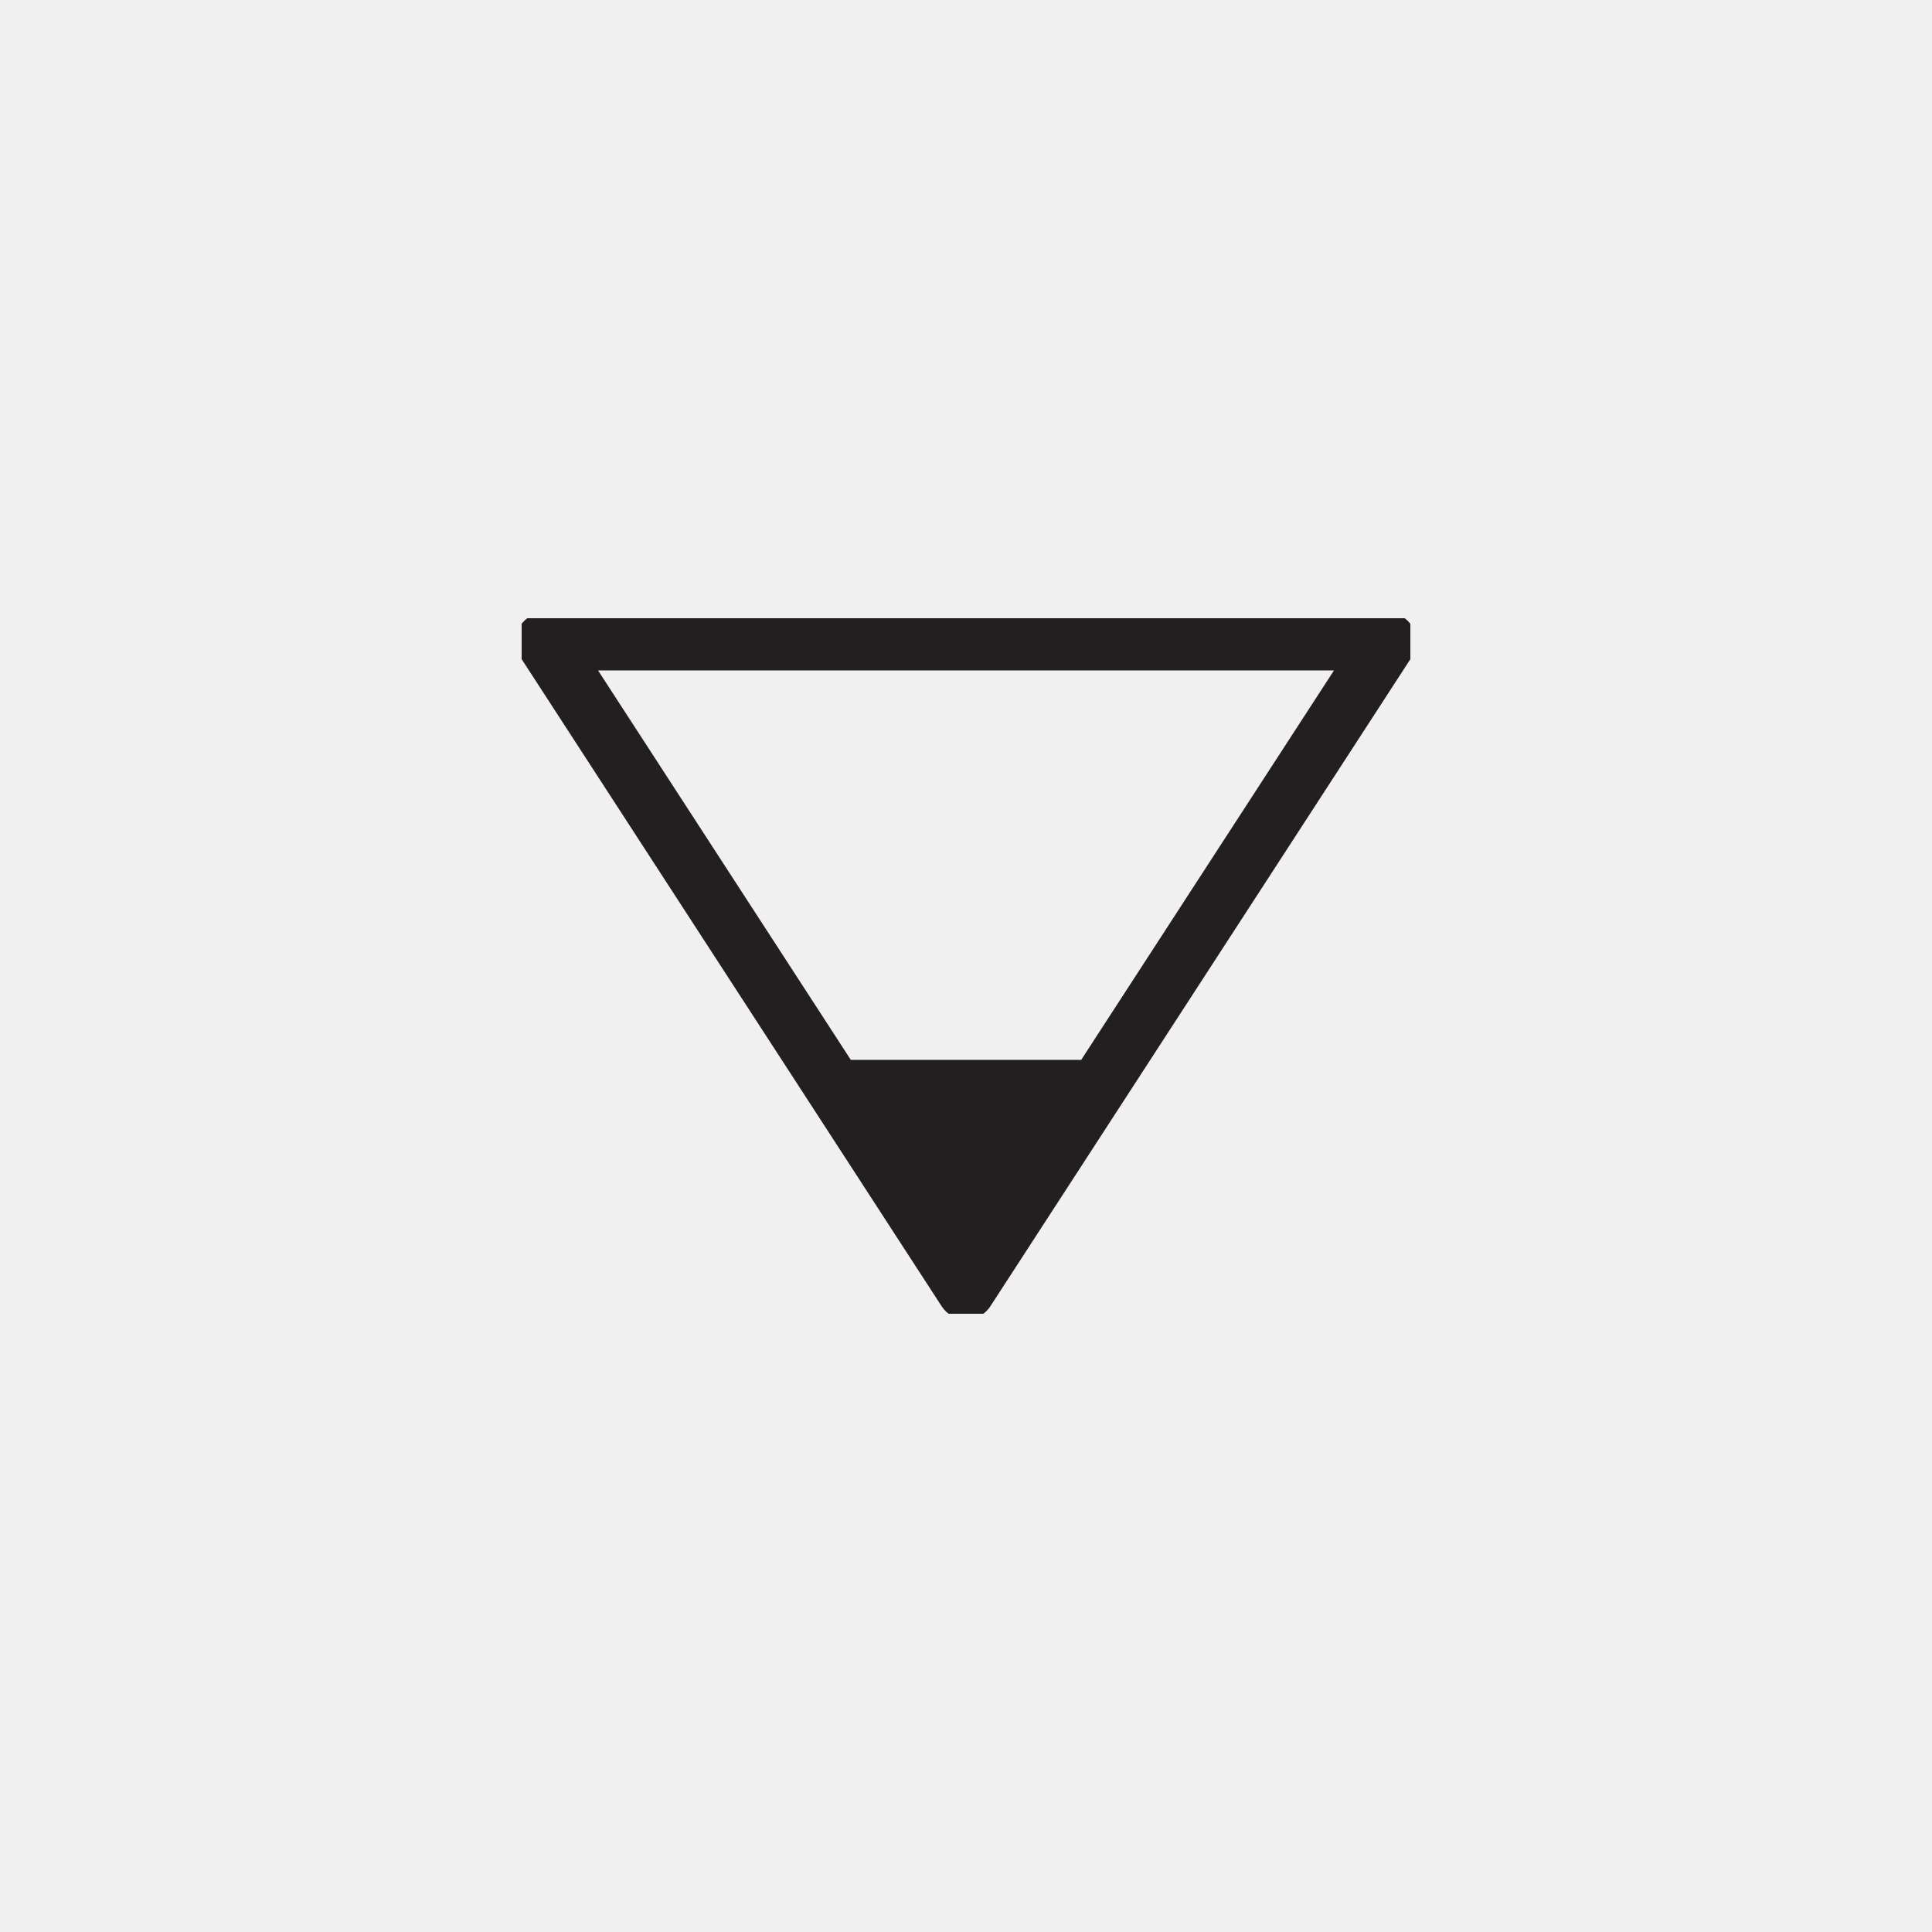
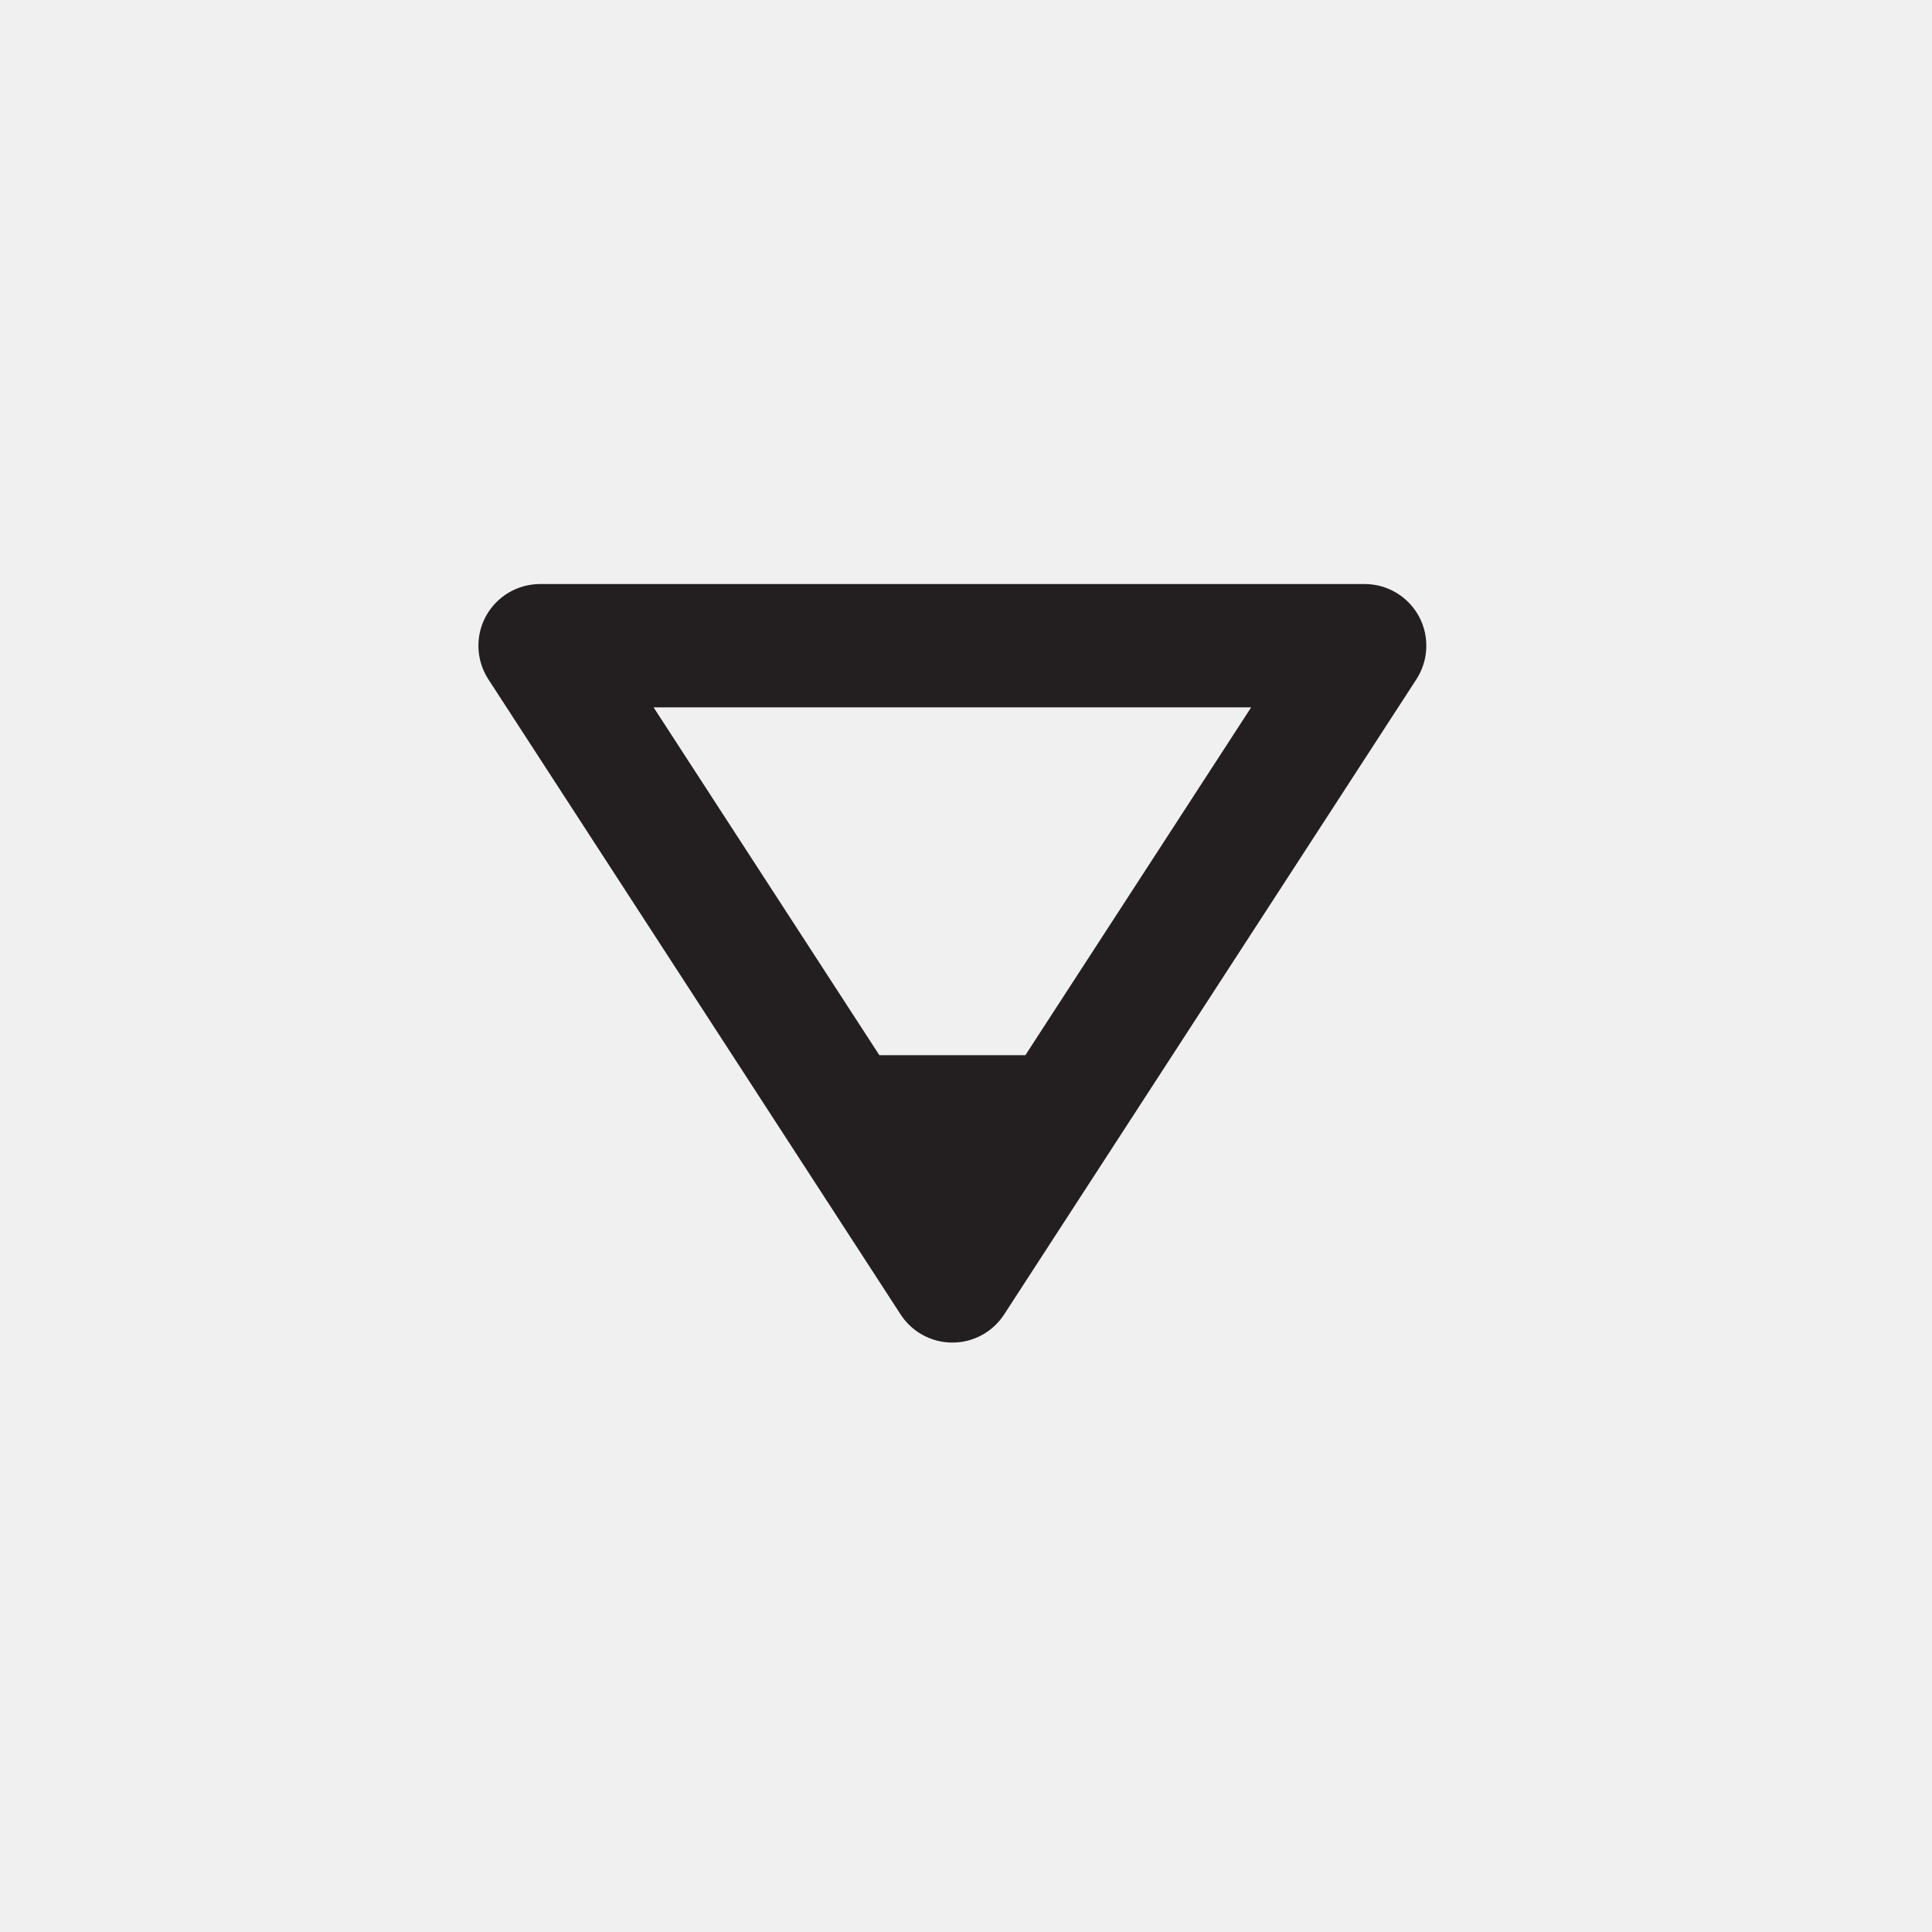
- <svg xmlns="http://www.w3.org/2000/svg" width="100" height="100" viewBox="0 0 100 100" fill="none">
-   <g clip-path="url(#clip0_130_4413)">
-     <path fill-rule="evenodd" clip-rule="evenodd" d="M28.192 31.7C27.642 31.7 27.136 32.001 26.874 32.484C26.611 32.967 26.634 33.555 26.934 34.016L48.742 67.617C49.019 68.043 49.492 68.3 50 68.3C50.508 68.3 50.982 68.043 51.258 67.617L73.067 34.016C73.366 33.555 73.389 32.967 73.127 32.484C72.864 32.001 72.358 31.7 71.808 31.7H28.192ZM44.038 54.859L30.954 34.7H69.047L55.962 54.859H44.038Z" fill="#231F20" />
-   </g>
-   <defs>
-     <clipPath id="clip0_130_4413">
-       <rect width="46" height="36" fill="white" transform="translate(27 32)" />
-     </clipPath>
-   </defs>
+ <svg xmlns="http://www.w3.org/2000/svg" width="47" height="47" viewBox="0 0 47 47" fill="none">
+   <path fill-rule="evenodd" clip-rule="evenodd" d="M13.139 14.208C12.589 14.208 12.083 14.509 11.82 14.992C11.558 15.475 11.581 16.063 11.88 16.525L21.91 31.978C22.187 32.404 22.661 32.661 23.169 32.661C23.677 32.661 24.15 32.404 24.427 31.978L34.457 16.525C34.756 16.063 34.779 15.475 34.517 14.992C34.254 14.509 33.748 14.208 33.199 14.208H13.139ZM21.392 25.669L15.9 17.208H30.437L24.945 25.669H21.392Z" fill="#231F20" />
</svg>
